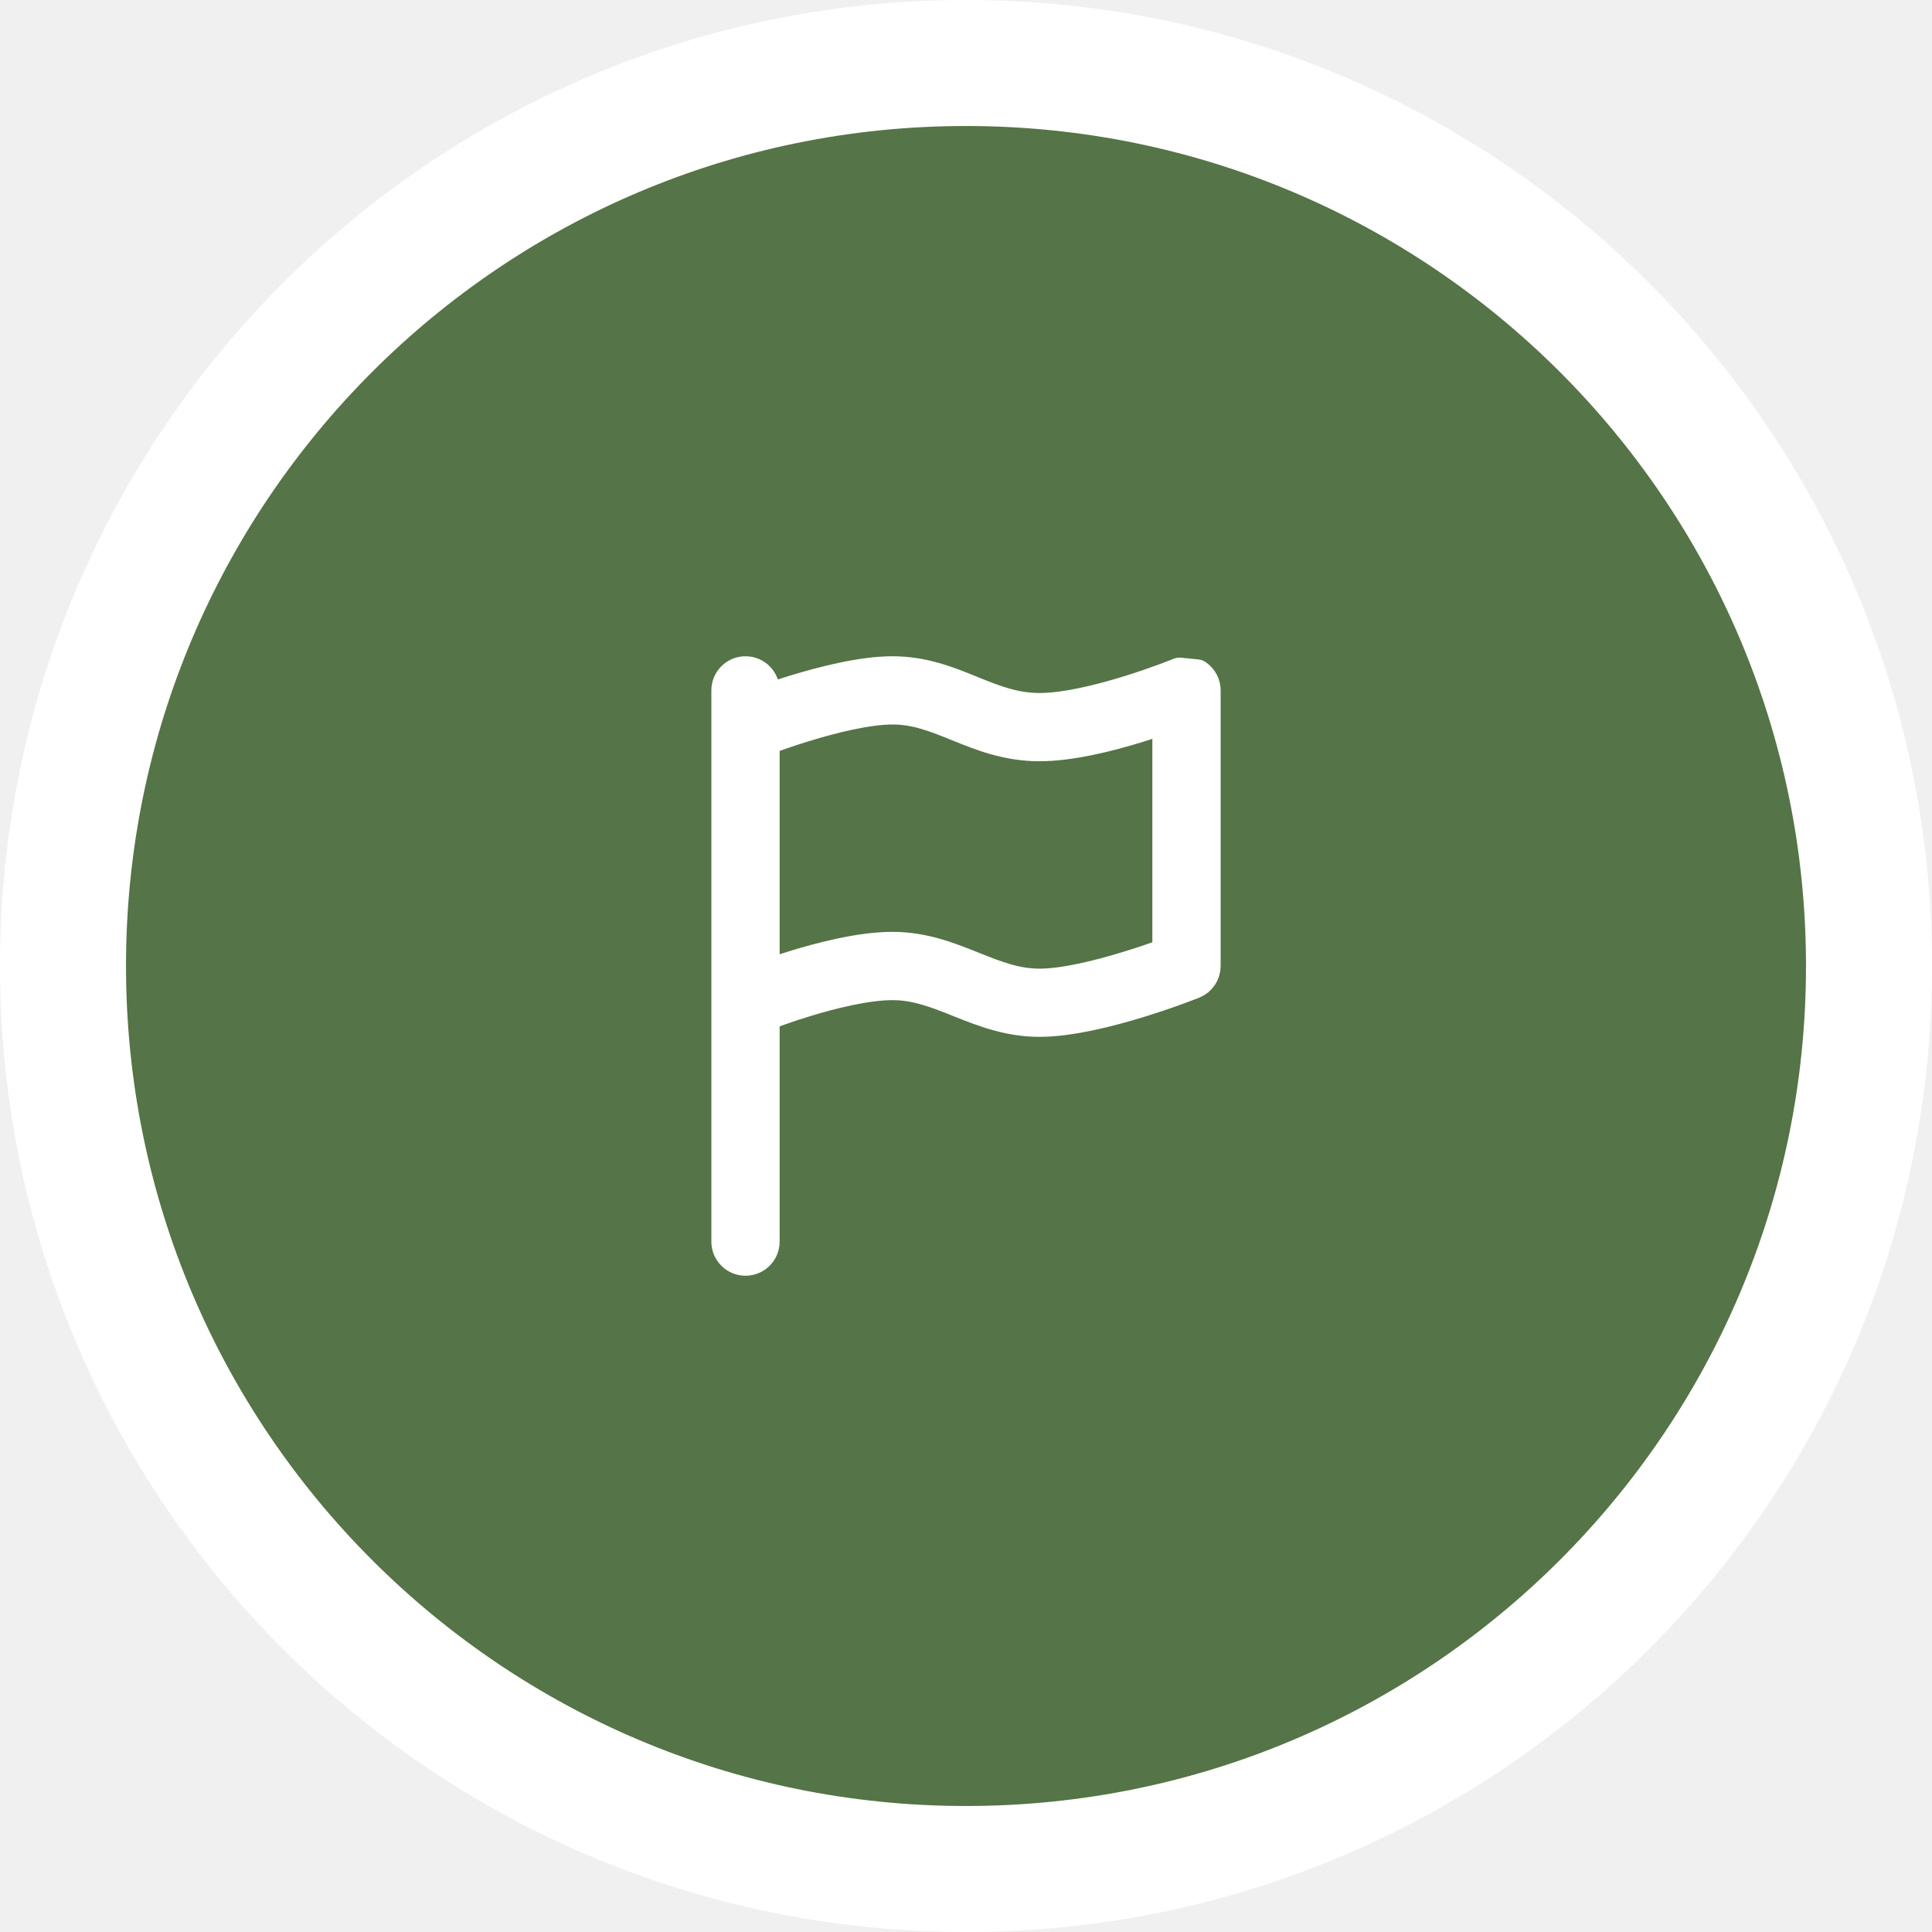
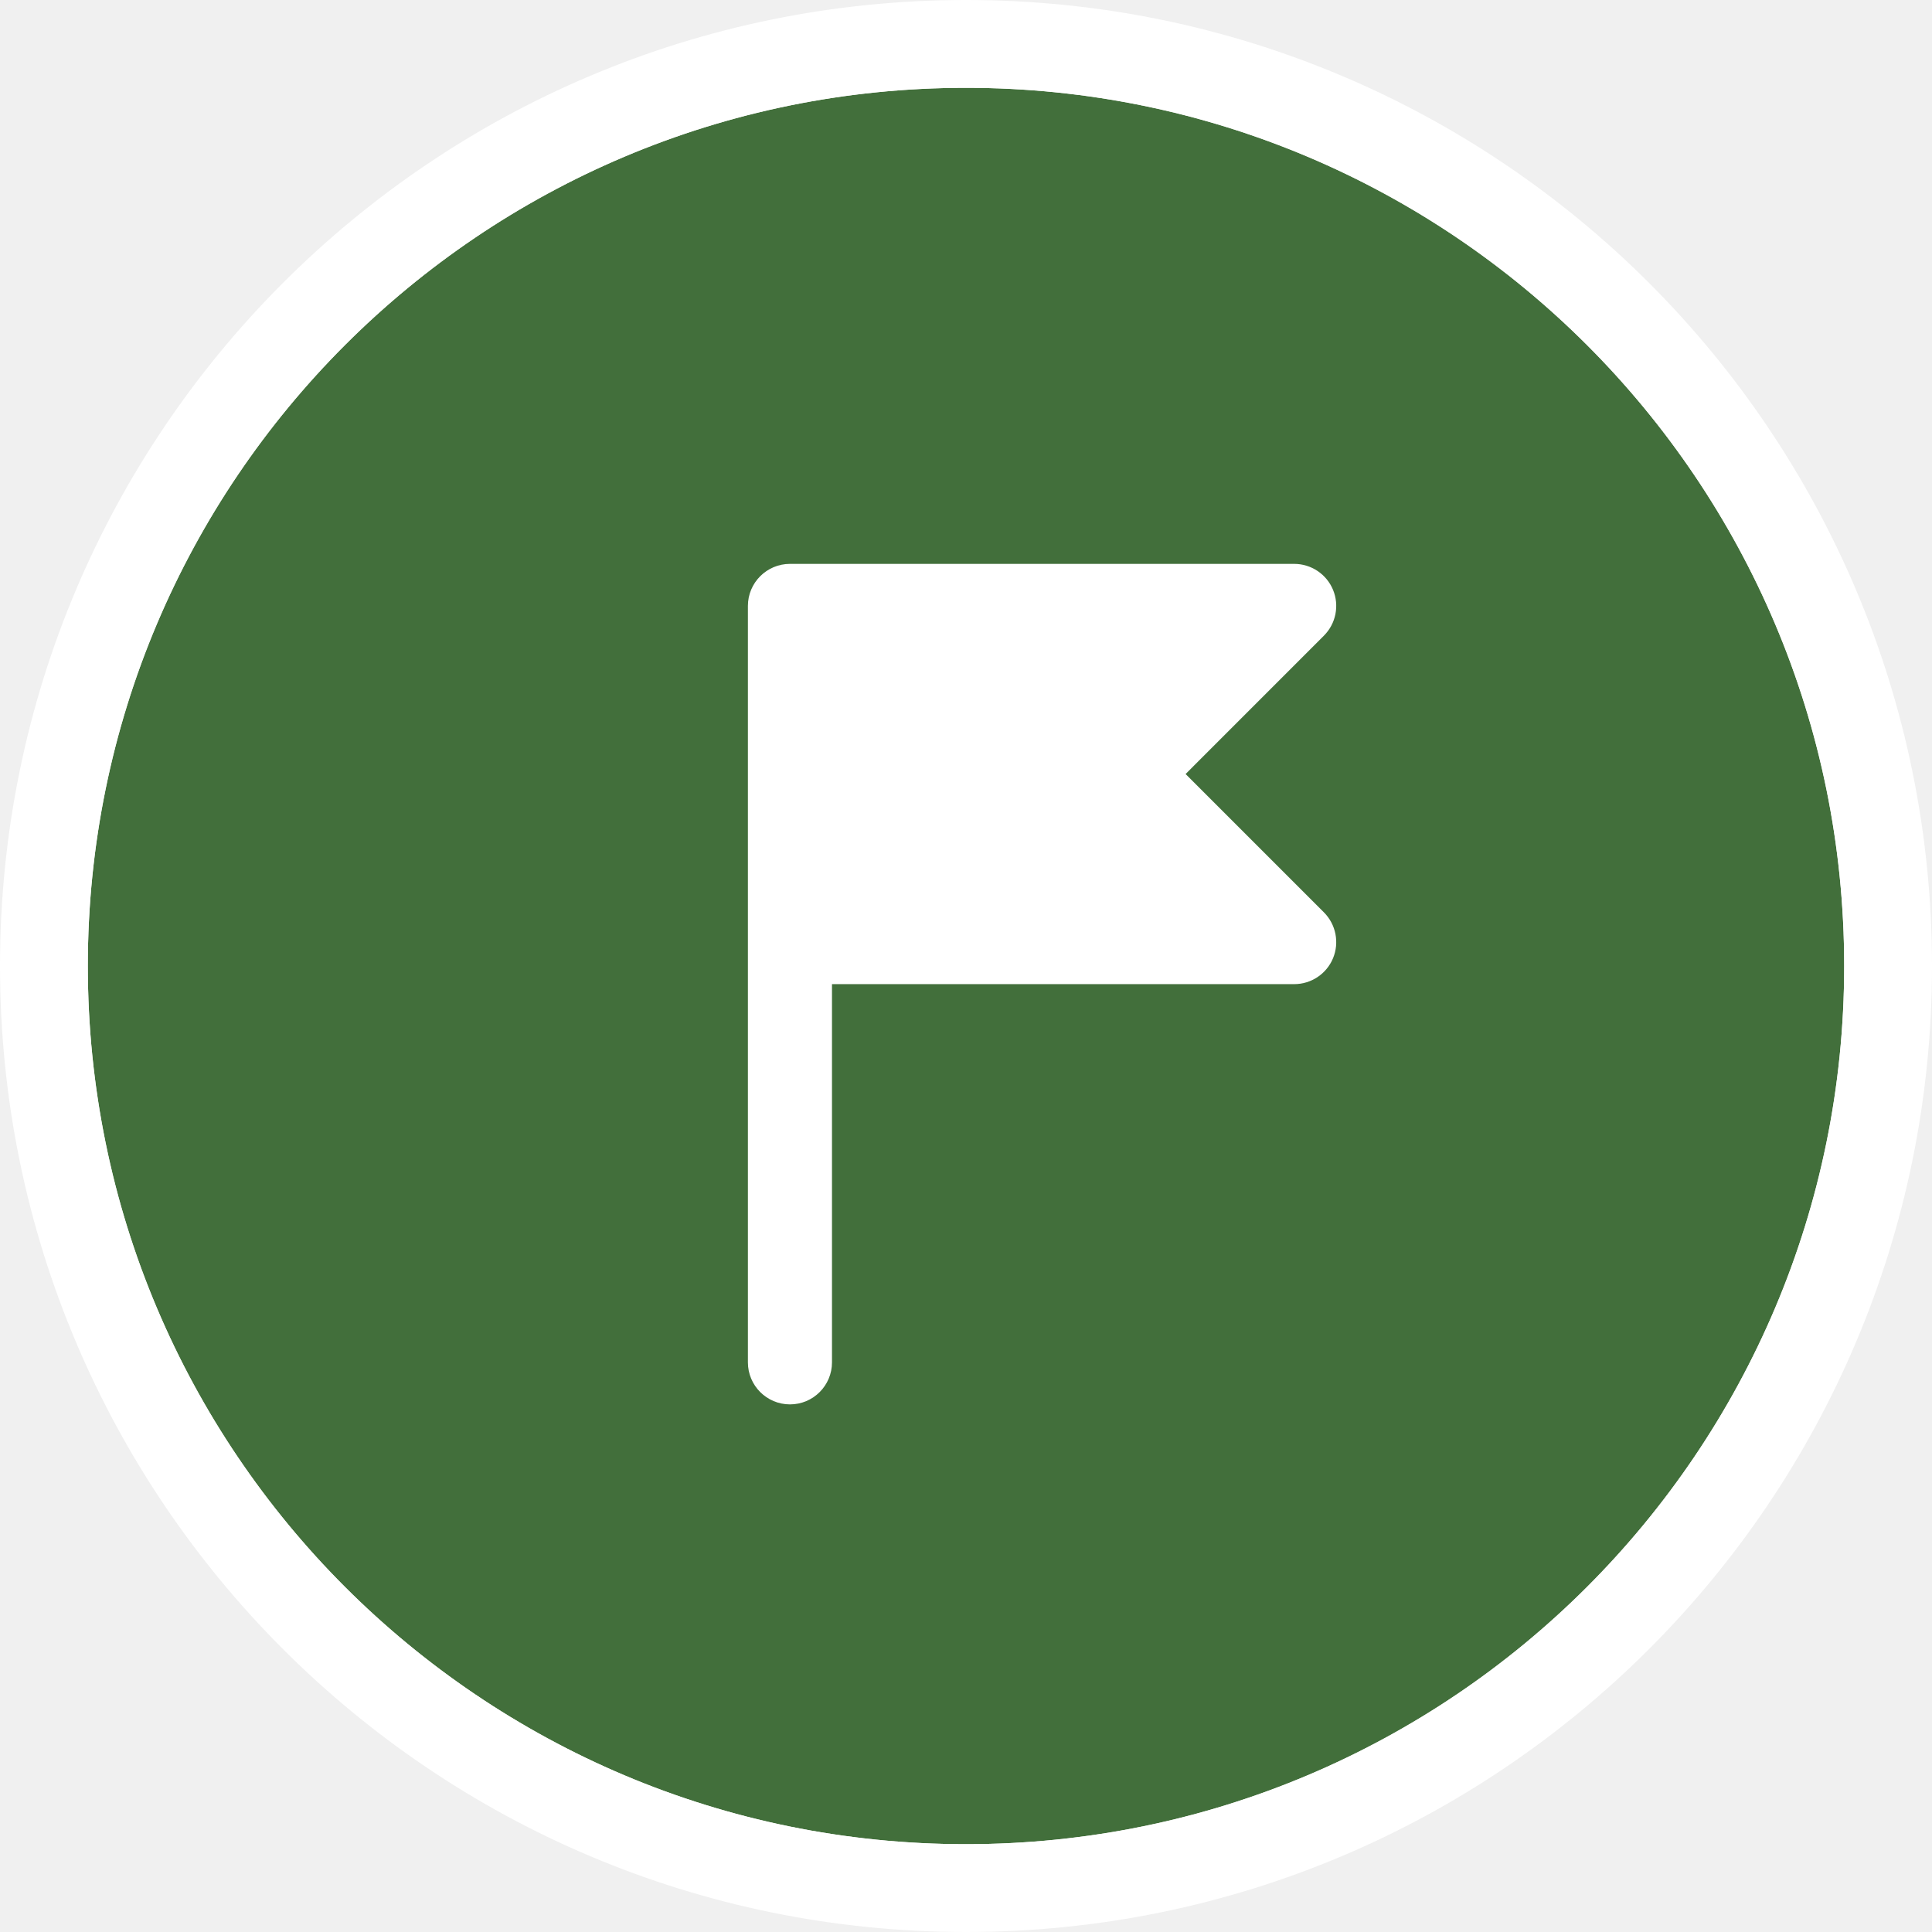
- <svg xmlns="http://www.w3.org/2000/svg" width="46" height="46" viewBox="0 0 46 46" fill="none">
-   <path d="M23 1.5C34.874 1.5 44.5 11.126 44.5 23C44.5 34.874 34.874 44.5 23 44.5C11.126 44.5 1.5 34.874 1.5 23C1.5 11.126 11.126 1.5 23 1.5Z" fill="#557447" />
-   <path d="M23 1.5C34.874 1.5 44.5 11.126 44.5 23C44.5 34.874 34.874 44.5 23 44.5C11.126 44.5 1.5 34.874 1.5 23C1.5 11.126 11.126 1.5 23 1.5Z" stroke="white" stroke-width="3" />
-   <path d="M28.494 16.074C28.615 16.155 28.688 16.292 28.688 16.438V23C28.688 23.179 28.579 23.34 28.413 23.406L28.25 23C28.413 23.406 28.413 23.406 28.413 23.406L28.41 23.407L28.405 23.409L28.385 23.417C28.367 23.424 28.342 23.434 28.31 23.446C28.246 23.471 28.153 23.506 28.037 23.548C27.807 23.632 27.485 23.744 27.121 23.856C26.407 24.075 25.477 24.312 24.75 24.312C24.009 24.312 23.395 24.067 22.862 23.854L22.837 23.844C22.283 23.622 21.81 23.438 21.25 23.438C20.637 23.438 19.816 23.638 19.117 23.855C18.774 23.962 18.473 24.069 18.257 24.148C18.233 24.157 18.209 24.166 18.188 24.174V29.562C18.188 29.804 17.992 30 17.75 30C17.508 30 17.312 29.804 17.312 29.562V16.438C17.312 16.196 17.508 16 17.75 16C17.992 16 18.188 16.196 18.188 16.438V16.684C18.385 16.615 18.622 16.536 18.879 16.457C19.593 16.237 20.523 16 21.25 16C21.986 16 22.583 16.242 23.106 16.454C23.119 16.459 23.131 16.464 23.144 16.47C23.688 16.69 24.162 16.875 24.75 16.875C25.363 16.875 26.184 16.674 26.883 16.457C27.226 16.351 27.527 16.244 27.743 16.164C27.851 16.124 27.937 16.091 27.996 16.068C28.025 16.056 28.048 16.047 28.063 16.041L28.079 16.035L28.083 16.033L28.084 16.033M27.812 17.07C27.62 17.138 27.392 17.215 27.142 17.293C26.433 17.513 25.504 17.75 24.75 17.75C23.974 17.75 23.357 17.5 22.822 17.283L22.815 17.28C22.267 17.058 21.809 16.875 21.25 16.875C20.665 16.875 19.845 17.075 19.137 17.293C18.79 17.4 18.482 17.507 18.262 17.587C18.236 17.596 18.211 17.605 18.188 17.614V23.243C18.38 23.175 18.608 23.097 18.858 23.02C19.567 22.799 20.496 22.562 21.25 22.562C21.991 22.562 22.605 22.808 23.138 23.021L23.163 23.031C23.717 23.253 24.19 23.438 24.75 23.438C25.335 23.438 26.155 23.237 26.863 23.019C27.21 22.913 27.518 22.806 27.738 22.726C27.764 22.716 27.789 22.707 27.812 22.698V17.07Z" fill="white" />
-   <path d="M28.413 23.406C28.579 23.34 28.688 23.179 28.688 23V16.438C28.688 16.292 28.615 16.155 28.494 16.074L28.084 16.033L28.083 16.033L28.079 16.035L28.063 16.041C28.048 16.047 28.025 16.056 27.996 16.068C27.937 16.091 27.851 16.124 27.743 16.164C27.527 16.244 27.226 16.351 26.883 16.457C26.184 16.674 25.363 16.875 24.75 16.875C24.162 16.875 23.688 16.69 23.144 16.47C23.131 16.464 23.119 16.459 23.106 16.454C22.583 16.242 21.986 16 21.25 16C20.523 16 19.593 16.237 18.879 16.457C18.622 16.536 18.385 16.615 18.188 16.684V16.438C18.188 16.196 17.992 16 17.75 16C17.508 16 17.312 16.196 17.312 16.438V29.562C17.312 29.804 17.508 30 17.75 30C17.992 30 18.188 29.804 18.188 29.562V24.174C18.209 24.166 18.233 24.157 18.257 24.148C18.473 24.069 18.774 23.962 19.117 23.855C19.816 23.638 20.637 23.438 21.25 23.438C21.81 23.438 22.283 23.622 22.837 23.844L22.862 23.854C23.395 24.067 24.009 24.312 24.75 24.312C25.477 24.312 26.407 24.075 27.121 23.856C27.485 23.744 27.807 23.632 28.037 23.548C28.153 23.506 28.246 23.471 28.31 23.446C28.342 23.434 28.367 23.424 28.385 23.417L28.405 23.409L28.41 23.407L28.413 23.406ZM28.413 23.406L28.25 23C28.413 23.406 28.413 23.406 28.413 23.406ZM27.142 17.293C27.392 17.215 27.62 17.138 27.812 17.07V22.698C27.789 22.707 27.764 22.716 27.738 22.726C27.518 22.806 27.21 22.913 26.863 23.019C26.155 23.237 25.335 23.438 24.75 23.438C24.19 23.438 23.717 23.253 23.163 23.031L23.138 23.021C22.605 22.808 21.991 22.562 21.25 22.562C20.496 22.562 19.567 22.799 18.858 23.02C18.608 23.097 18.38 23.175 18.188 23.243V17.614C18.211 17.605 18.236 17.596 18.262 17.587C18.482 17.507 18.79 17.4 19.137 17.293C19.845 17.075 20.665 16.875 21.25 16.875C21.809 16.875 22.267 17.058 22.815 17.28L22.822 17.283C23.357 17.5 23.974 17.75 24.75 17.75C25.504 17.75 26.433 17.513 27.142 17.293Z" stroke="white" stroke-width="0.75" stroke-linecap="round" stroke-linejoin="round" />
+ <svg xmlns="http://www.w3.org/2000/svg" width="44" height="44" viewBox="0 0 44 44" fill="none">
+   <mask id="path-1-outside-1_8358_101194" maskUnits="userSpaceOnUse" x="0" y="0" width="44" height="44" fill="black">
+     <rect fill="white" width="44" height="44" />
+     <path d="M2 22C2 10.954 10.954 2 22 2C33.046 2 42 10.954 42 22C42 33.046 33.046 42 22 42C10.954 42 2 33.046 2 22Z" />
+   </mask>
+   <path d="M2 22C2 10.954 10.954 2 22 2C33.046 2 42 10.954 42 22C42 33.046 33.046 42 22 42C10.954 42 2 33.046 2 22Z" fill="#2F6127" fill-opacity="0.9" />
+   <path d="M2 22M42 22M42 22M2 22M22 2M42 22M22 42M2 22M22 42V40C12.059 40 4 31.941 4 22H2H0C0 34.15 9.85 44 22 44V42ZM42 22H40C40 31.941 31.941 40 22 40V42V44C34.15 44 44 34.15 44 22H42ZM22 2V4C31.941 4 40 12.059 40 22H42H44C44 9.85 34.15 0 22 0V2ZM22 2V0C9.85 0 0 9.85 0 22H2H4C4 12.059 12.059 4 22 4V2Z" fill="white" mask="url(#path-1-outside-1_8358_101194)" />
+   <path d="M30.152 20.779C30.425 21.053 30.507 21.465 30.359 21.823C30.211 22.18 29.862 22.413 29.475 22.413H18.948V31.027C18.948 31.555 18.519 31.984 17.991 31.984C17.462 31.984 17.033 31.555 17.033 31.027V13.8C17.033 13.271 17.462 12.842 17.991 12.842H29.475C29.862 12.842 30.211 13.076 30.359 13.433C30.507 13.791 30.425 14.202 30.152 14.476L27.001 17.628L30.152 20.779Z" fill="white" />
</svg>
